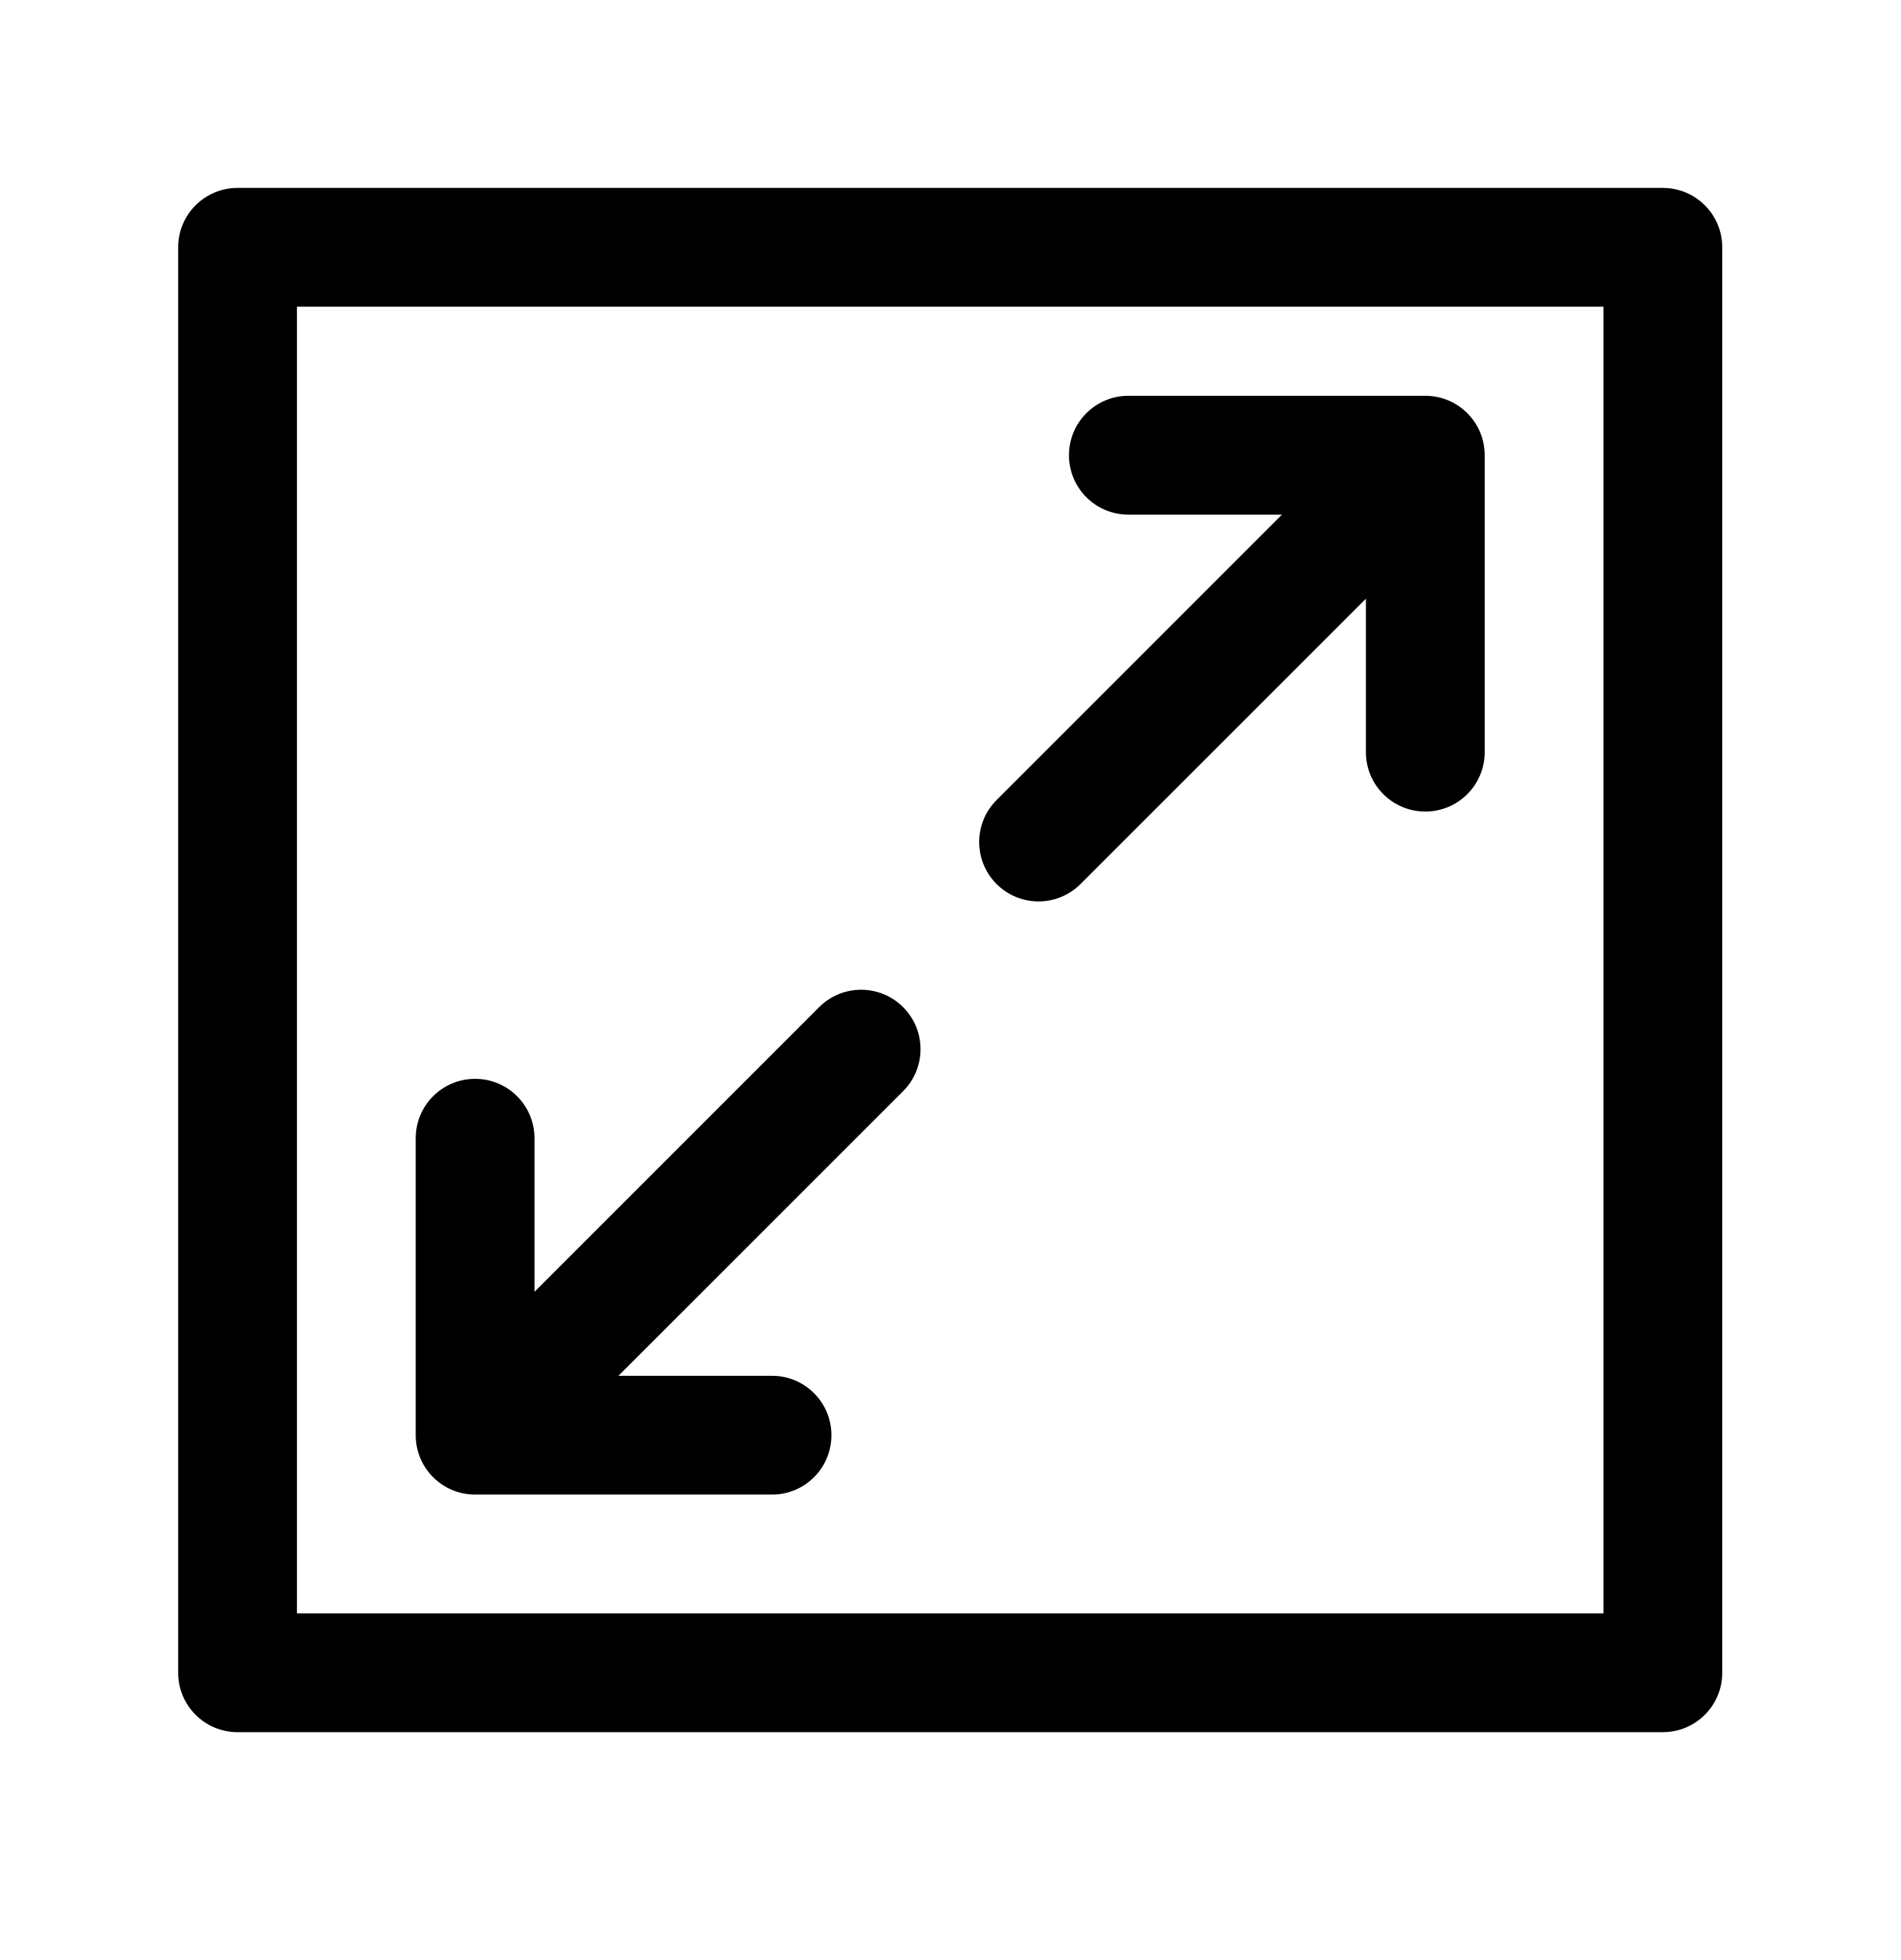
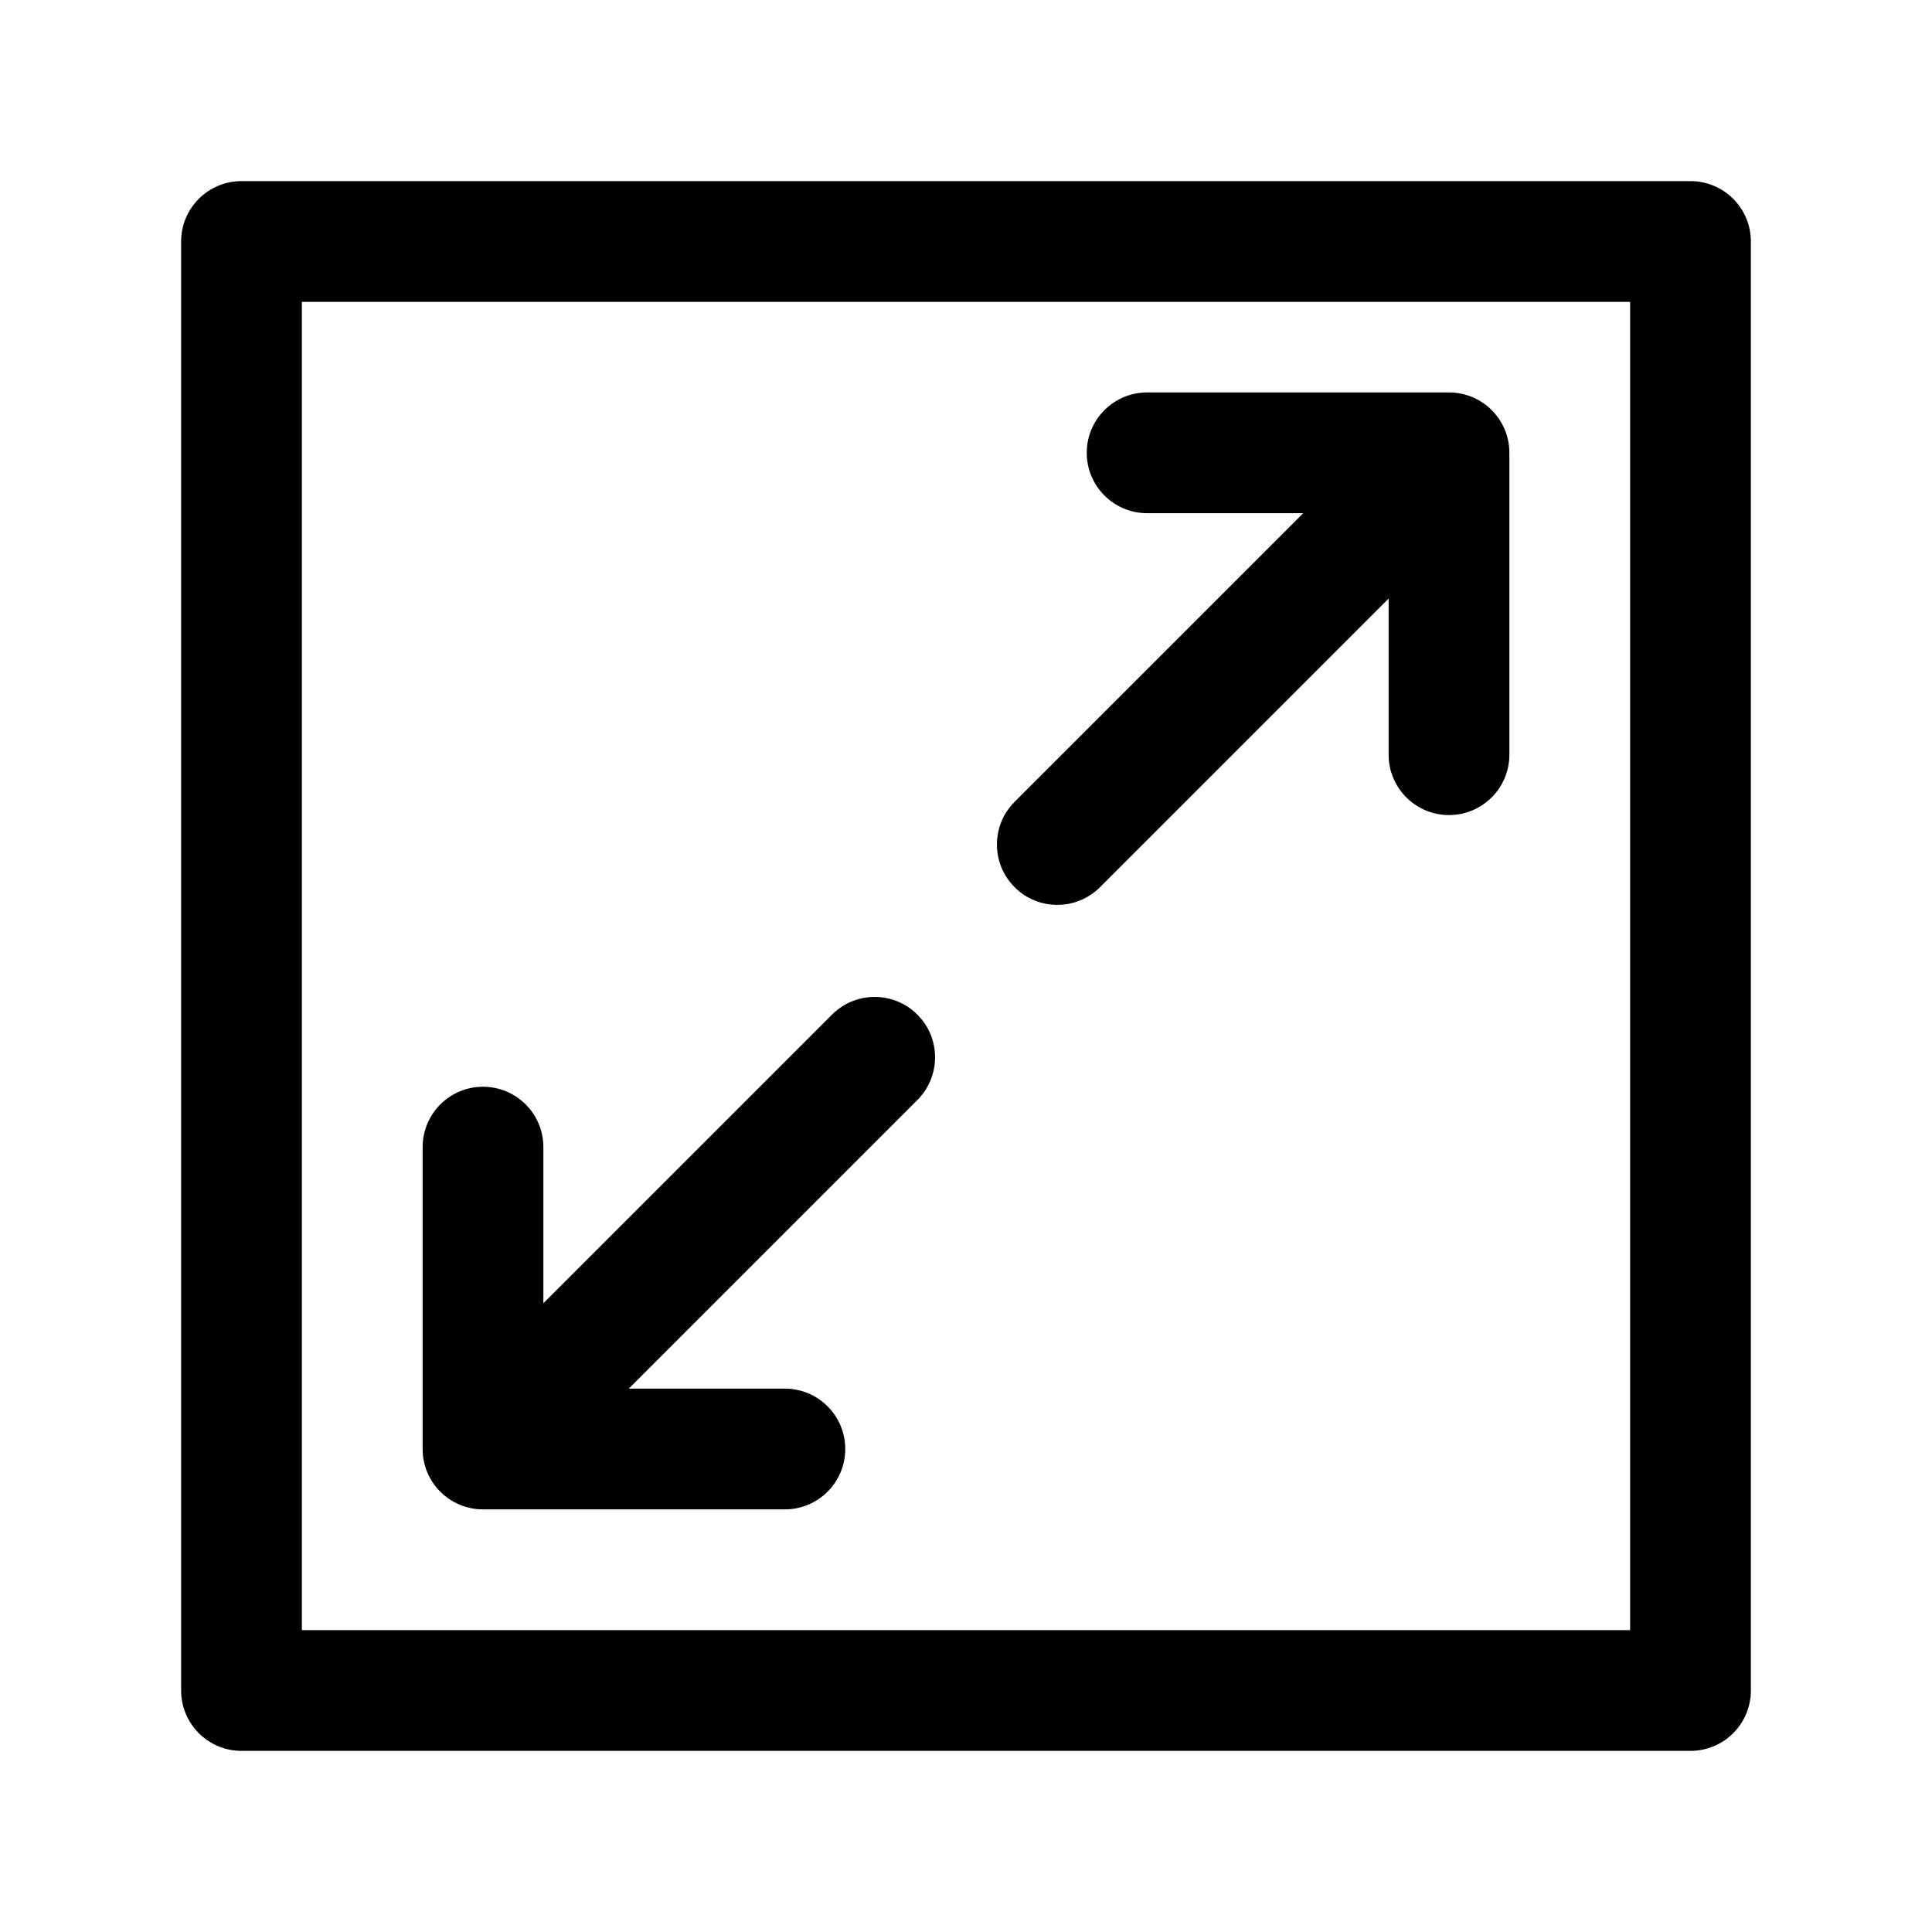
- <svg xmlns="http://www.w3.org/2000/svg" width="32" height="33" viewBox="0 0 32 33">
-   <path fill-rule="evenodd" d="M5 5.164v22h22v-22H5zm-1-2a1 1 0 00-1 1v24a1 1 0 001 1h24a1 1 0 001-1v-24a1 1 0 00-1-1H4z" clip-rule="evenodd" />
-   <path fill-rule="evenodd" d="M18 7.664a1 1 0 011-1h5a1 1 0 011 1v5a1 1 0 11-2 0V10.08l-4.793 4.792a1 1 0 11-1.414-1.414l4.793-4.793H19a1 1 0 01-1-1zM14 24.164a1 1 0 01-1 1H8a1 1 0 01-1-1v-5a1 1 0 112 0v2.586l4.793-4.793a1 1 0 011.414 1.415l-4.793 4.792H13a1 1 0 011 1z" clip-rule="evenodd" />
+ <svg xmlns="http://www.w3.org/2000/svg" width="32" height="32" viewBox="0 0 32 32">
+   <path fill-rule="evenodd" d="M5 5v22h22V5H5zM4 3a1 1 0 00-1 1v24a1 1 0 001 1h24a1 1 0 001-1V4a1 1 0 00-1-1H4z" clip-rule="evenodd" />
+   <path fill-rule="evenodd" d="M18 7.5a1 1 0 011-1h5a1 1 0 011 1v5a1 1 0 11-2 0V9.914l-4.793 4.793a1 1 0 01-1.414-1.414L21.586 8.5H19a1 1 0 01-1-1zM14 24a1 1 0 01-1 1H8a1 1 0 01-1-1v-5a1 1 0 112 0v2.586l4.793-4.793a1 1 0 011.414 1.414L10.414 23H13a1 1 0 011 1z" clip-rule="evenodd" />
</svg>
